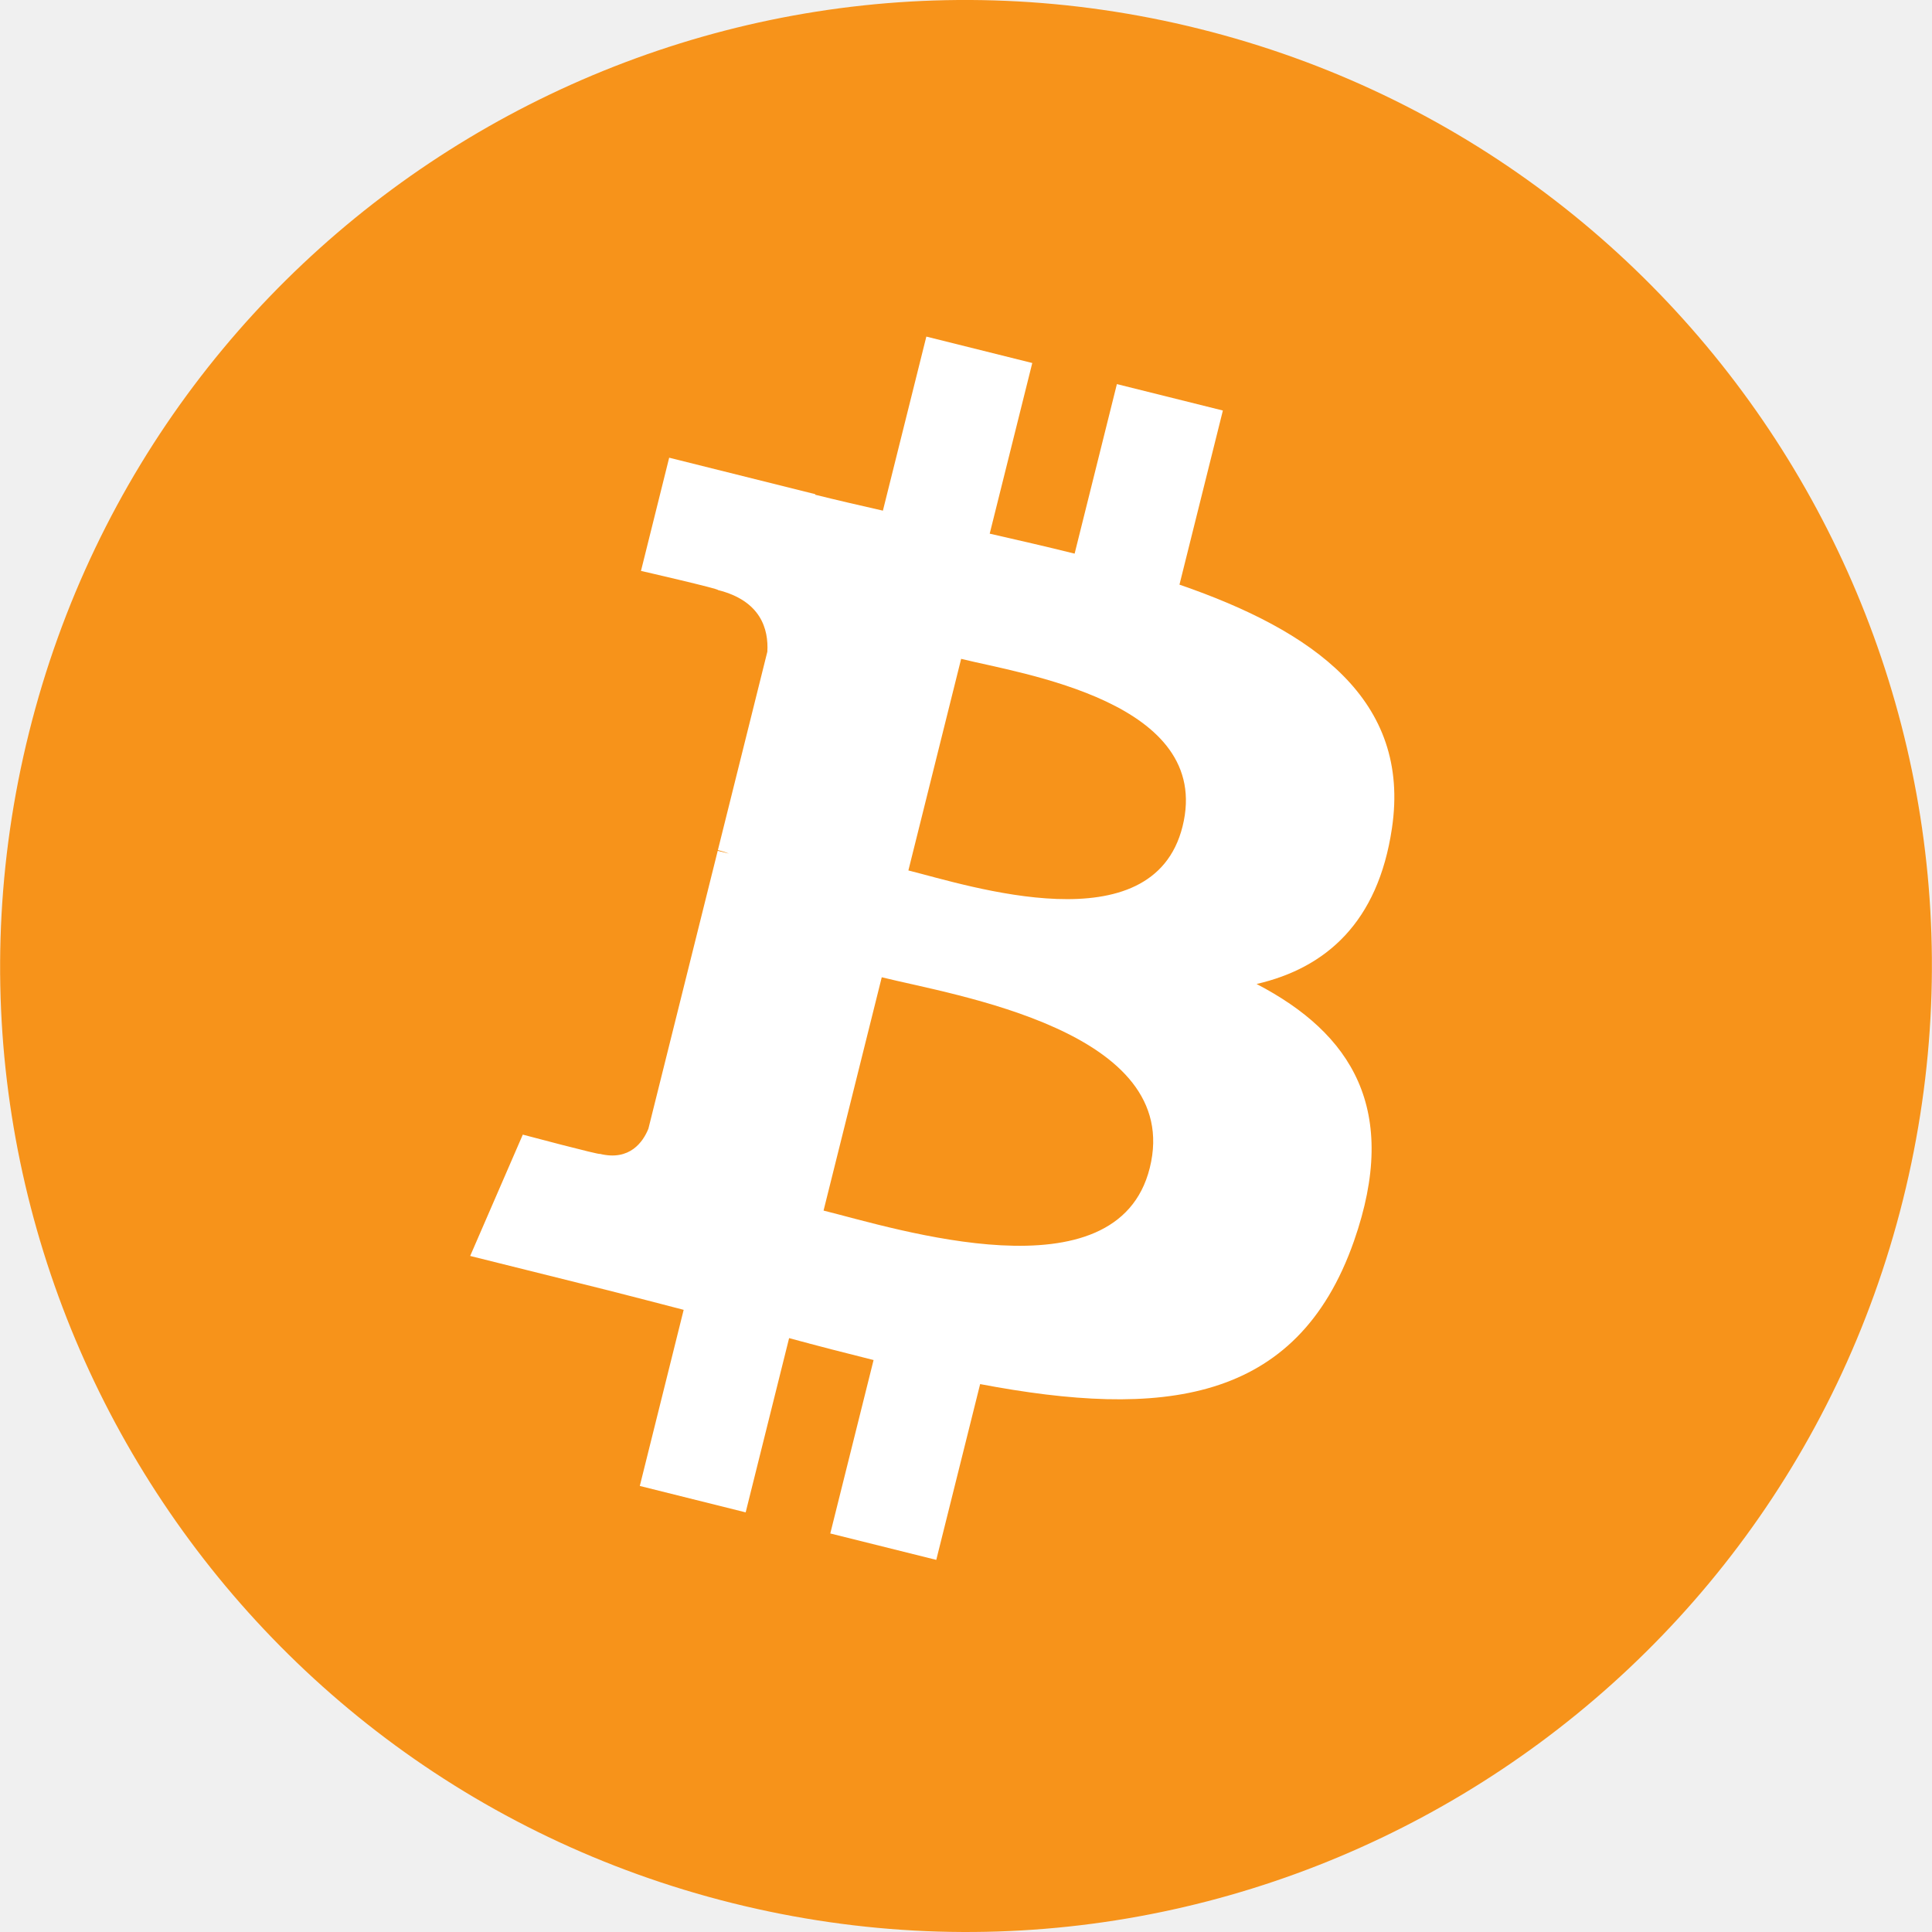
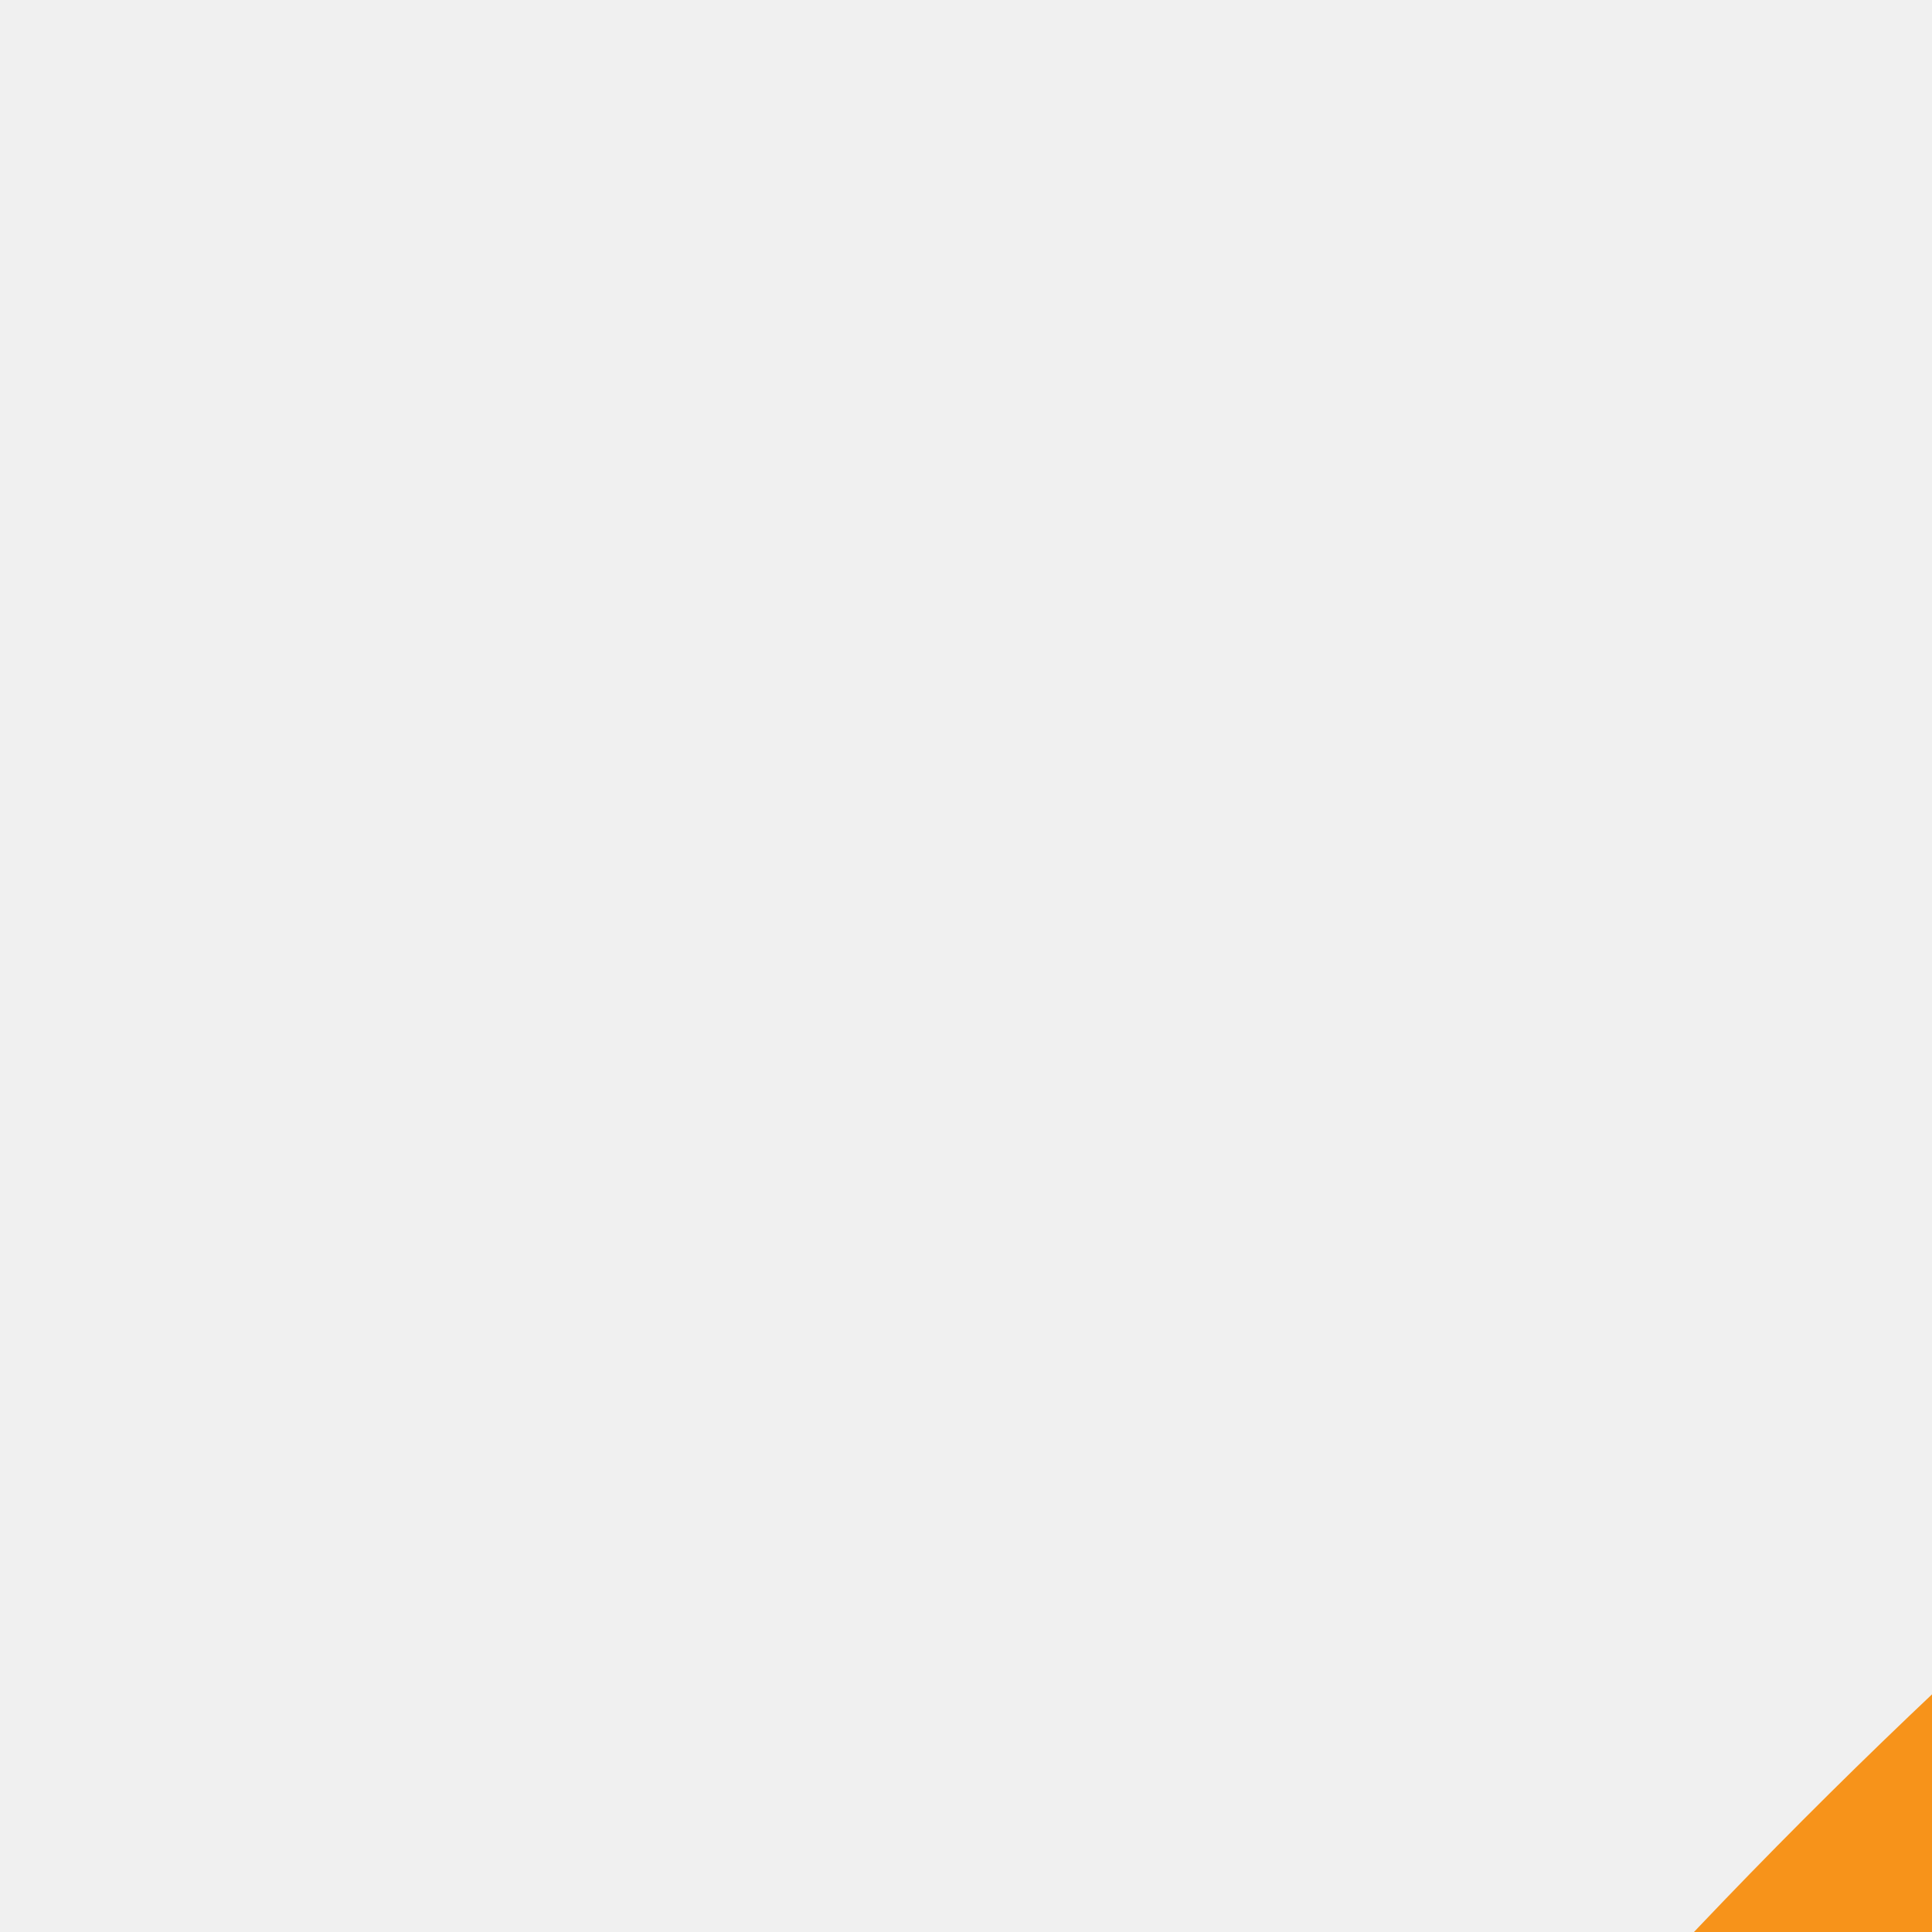
- <svg xmlns="http://www.w3.org/2000/svg" height="64" width="64" version="1.1">
+ <svg xmlns="http://www.w3.org/2000/svg" height="10" width="10" version="1.1">
  <g transform="translate(0.00630876,-0.00301984)">
    <path fill="#f7931a" d="m63.033,39.744c-4.274,17.143-21.637,27.576-38.782,23.301-17.138-4.274-27.571-21.638-23.295-38.78,4.272-17.145,21.635-27.579,38.775-23.305,17.144,4.274,27.576,21.64,23.302,38.784z" />
    <path fill="#FFF" d="m46.103,27.444c0.637-4.258-2.605-6.547-7.038-8.074l1.438-5.768-3.511-0.875-1.4,5.616c-0.923-0.23-1.871-0.447-2.813-0.662l1.41-5.653-3.509-0.875-1.439,5.766c-0.764-0.174-1.514-0.346-2.242-0.527l0.004-0.018-4.842-1.209-0.934,3.75s2.605,0.597,2.55,0.634c1.422,0.355,1.679,1.296,1.636,2.042l-1.638,6.571c0.098,0.025,0.225,0.061,0.365,0.117-0.117-0.029-0.242-0.061-0.371-0.092l-2.296,9.205c-0.174,0.432-0.615,1.08-1.609,0.834,0.035,0.051-2.552-0.637-2.552-0.637l-1.743,4.019,4.569,1.139c0.85,0.213,1.683,0.436,2.503,0.646l-1.453,5.834,3.507,0.875,1.439-5.772c0.958,0.26,1.888,0.5,2.798,0.726l-1.434,5.745,3.511,0.875,1.453-5.823c5.987,1.133,10.489,0.676,12.384-4.739,1.527-4.36-0.076-6.875-3.226-8.515,2.294-0.529,4.022-2.038,4.483-5.155zm-8.022,11.249c-1.085,4.36-8.426,2.003-10.806,1.412l1.928-7.729c2.38,0.594,10.012,1.77,8.878,6.317zm1.086-11.312c-0.99,3.966-7.1,1.951-9.082,1.457l1.748-7.01c1.982,0.494,8.365,1.416,7.334,5.553z" />
  </g>
</svg>
